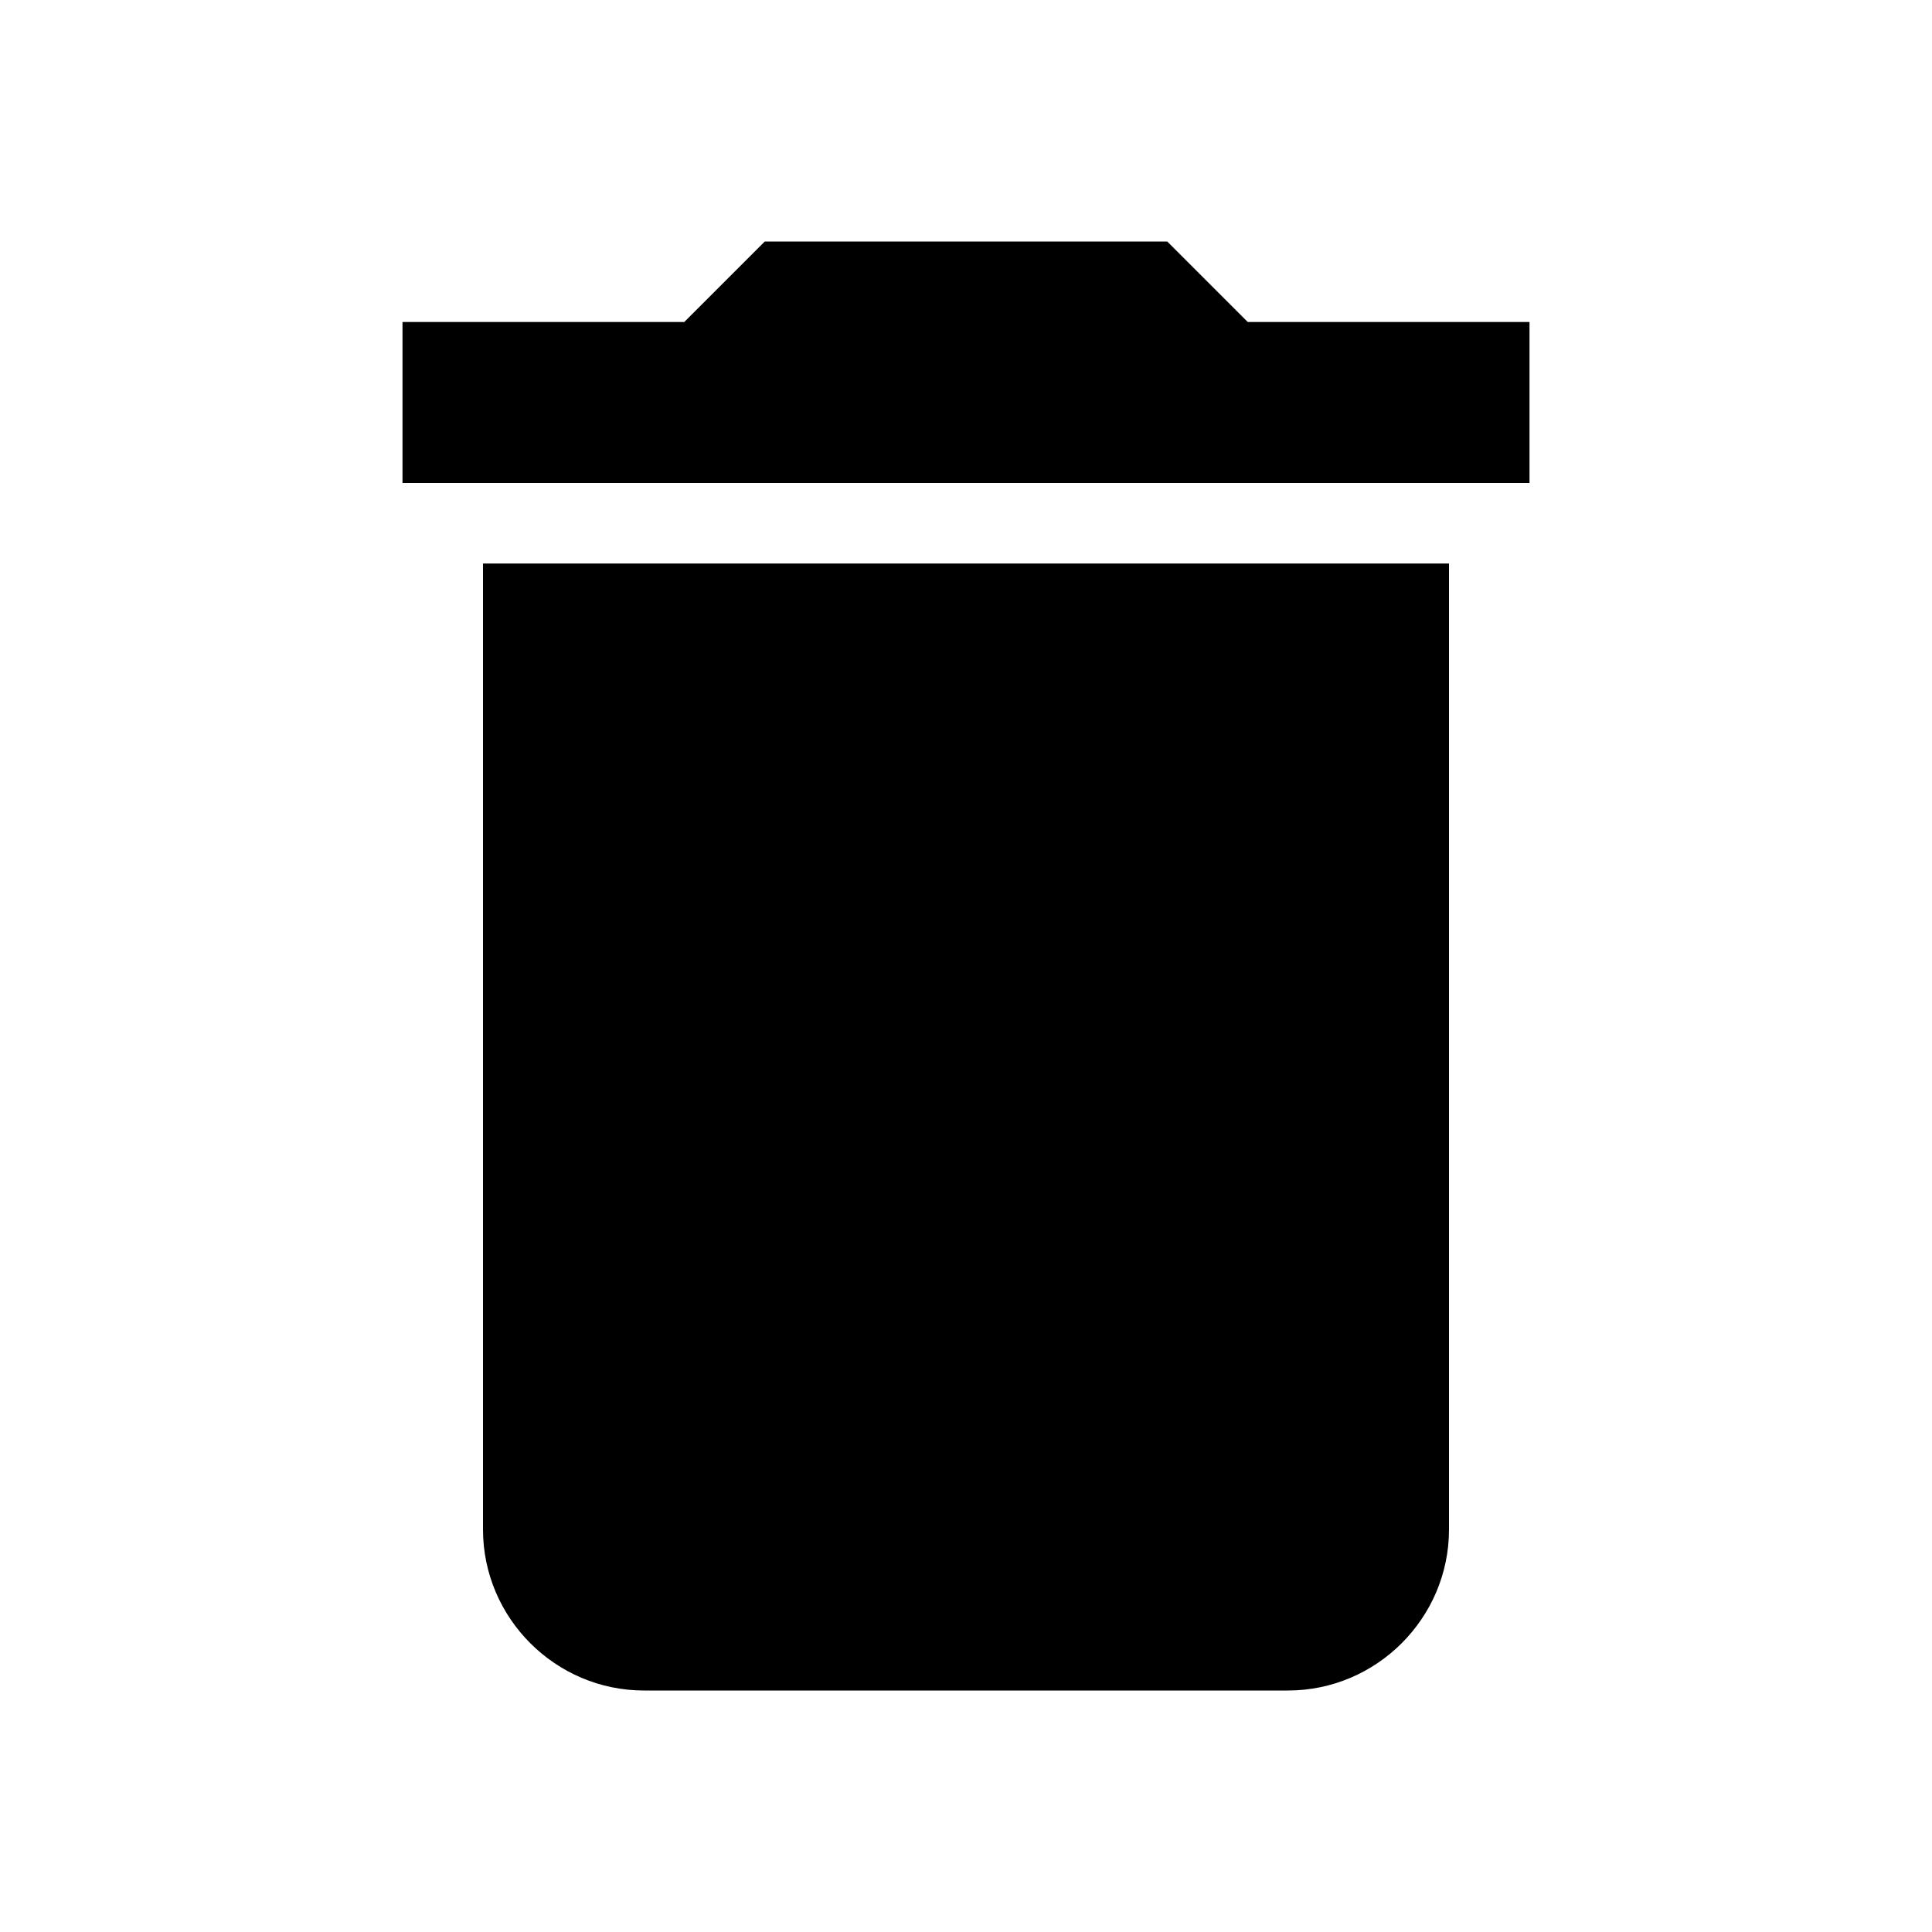
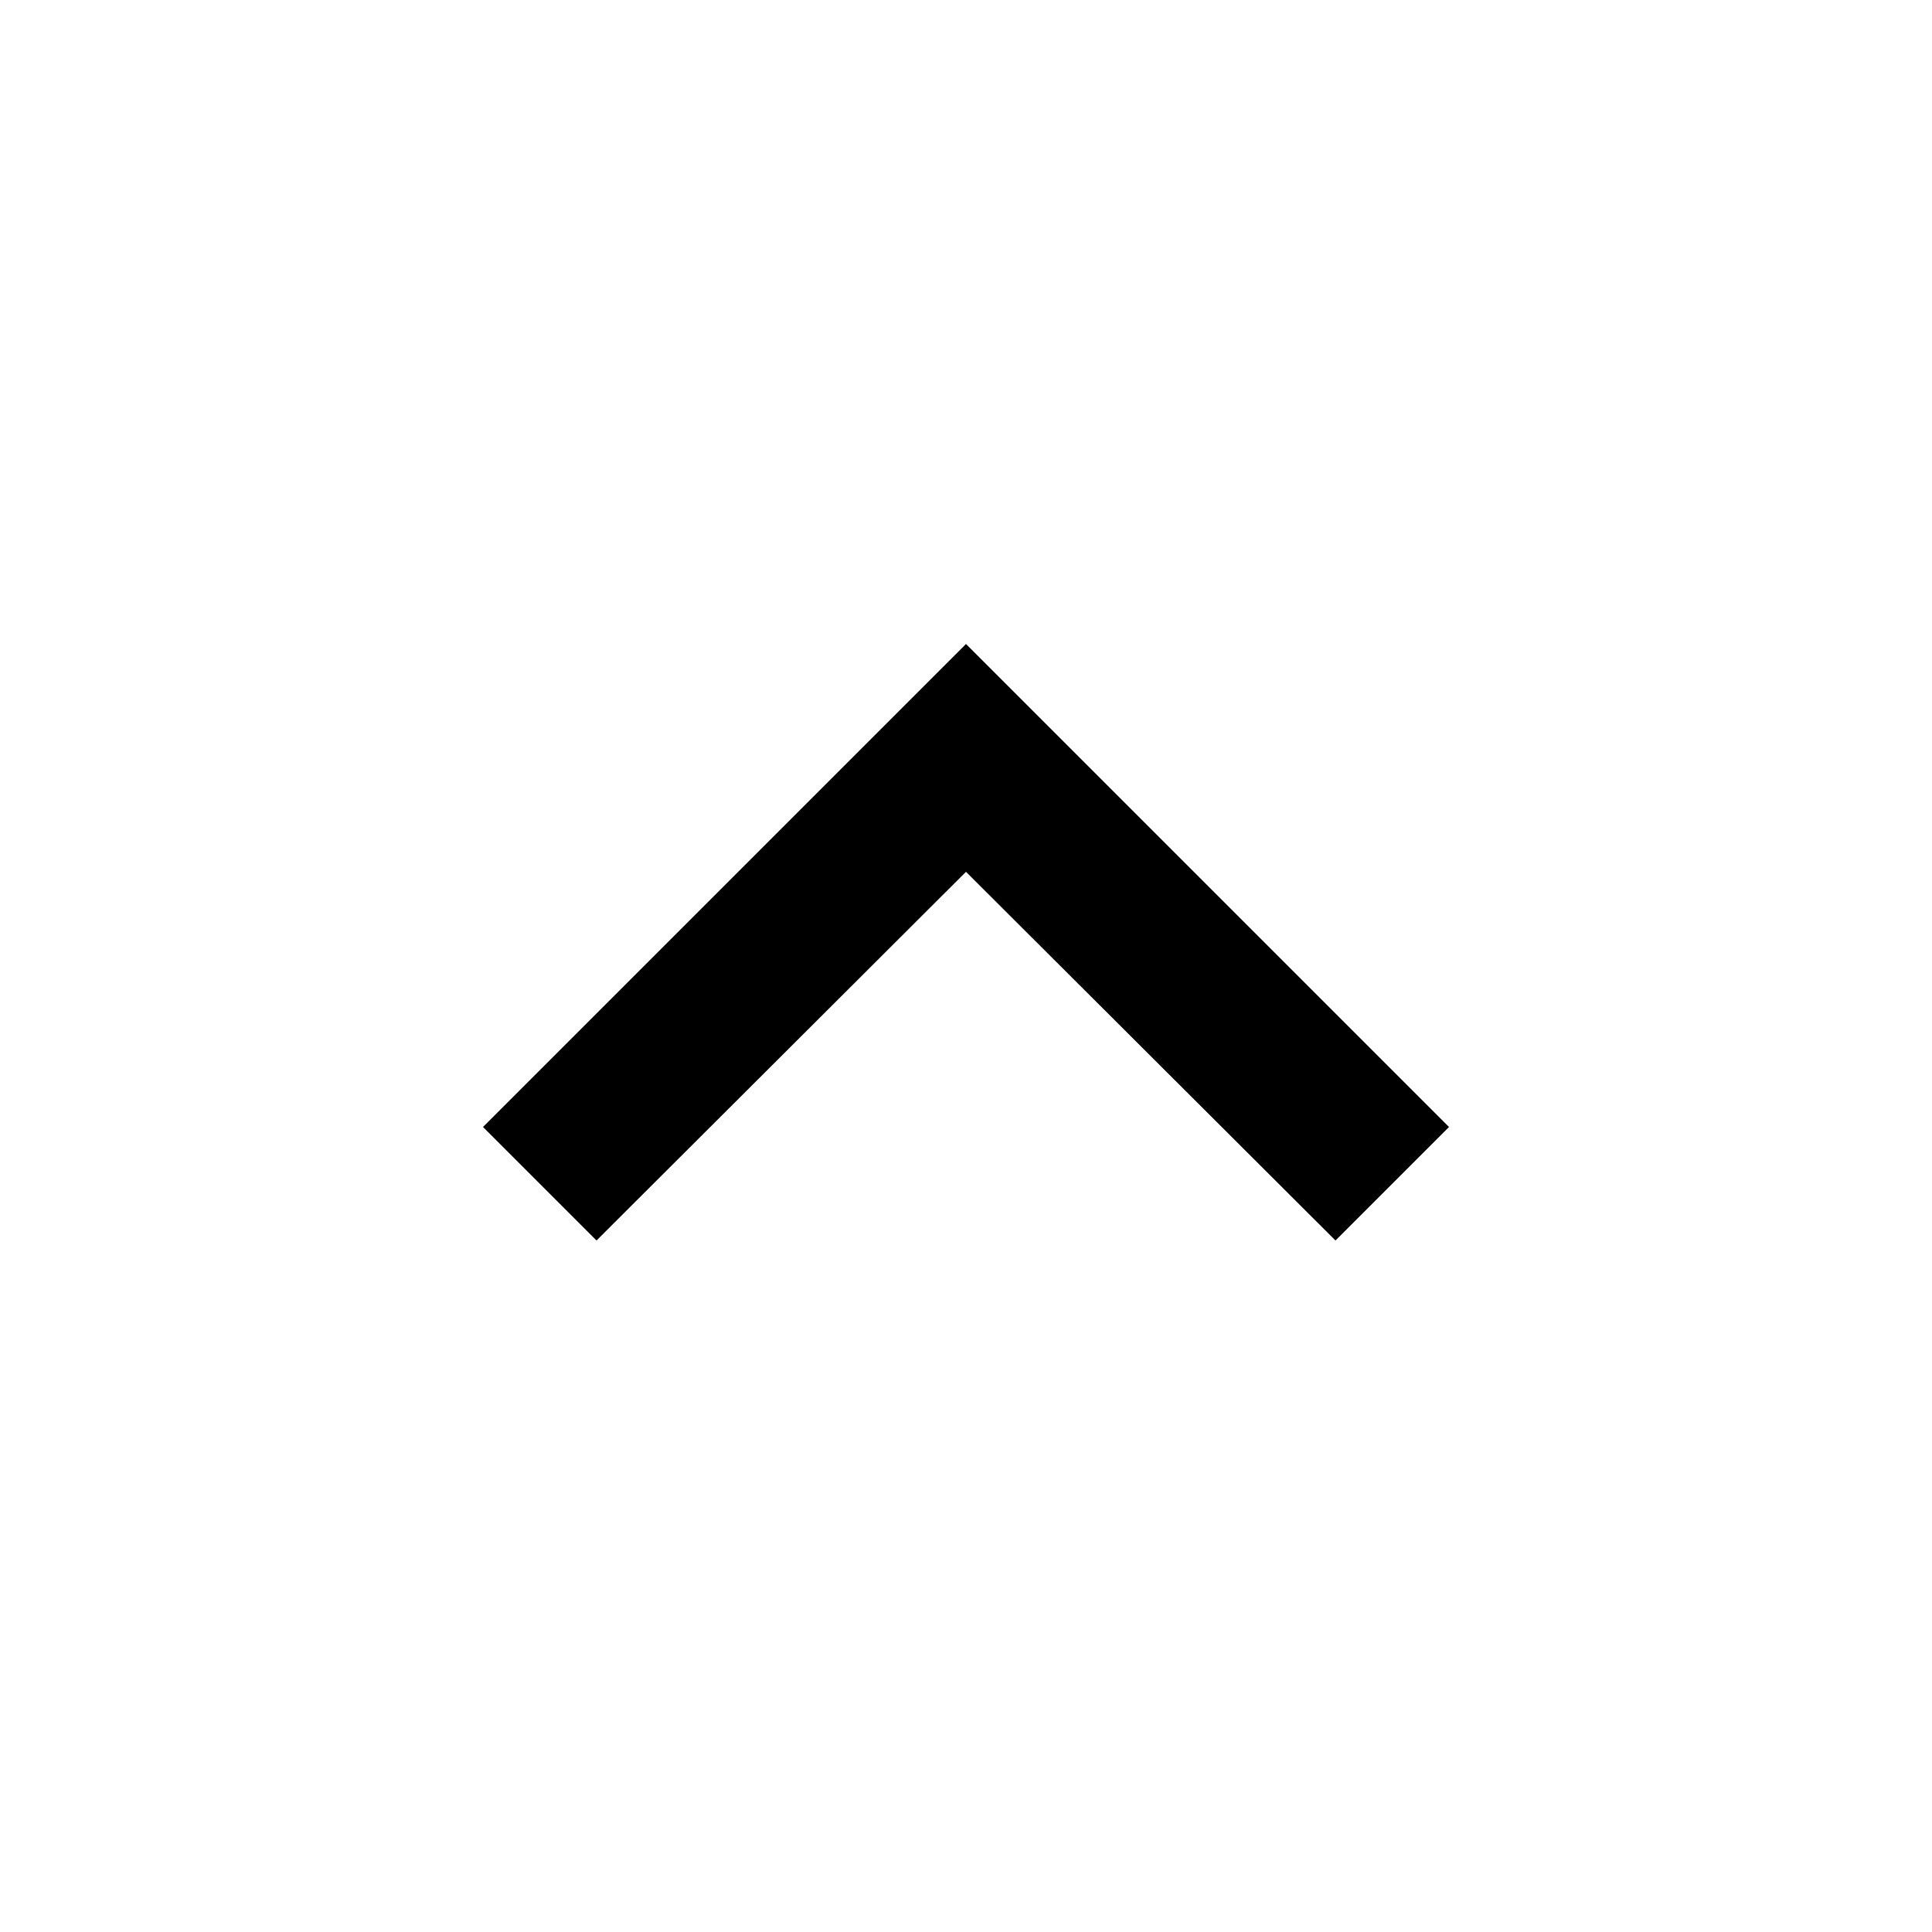
<svg xmlns="http://www.w3.org/2000/svg" viewBox="0 0 24 24" fill="black" width="18px" height="18px">
-   <path d="M6 19c0 1.1.9 2 2 2h8c1.1 0 2-.9 2-2V7H6v12zM19 4h-3.5l-1-1h-5l-1 1H5v2h14V4z" />
+   <path d="M12 8l-6 6 1.41 1.41L12 10.83l4.59 4.58L18 14z" />
  <path d="M0 0h24v24H0z" fill="none" />
</svg>
